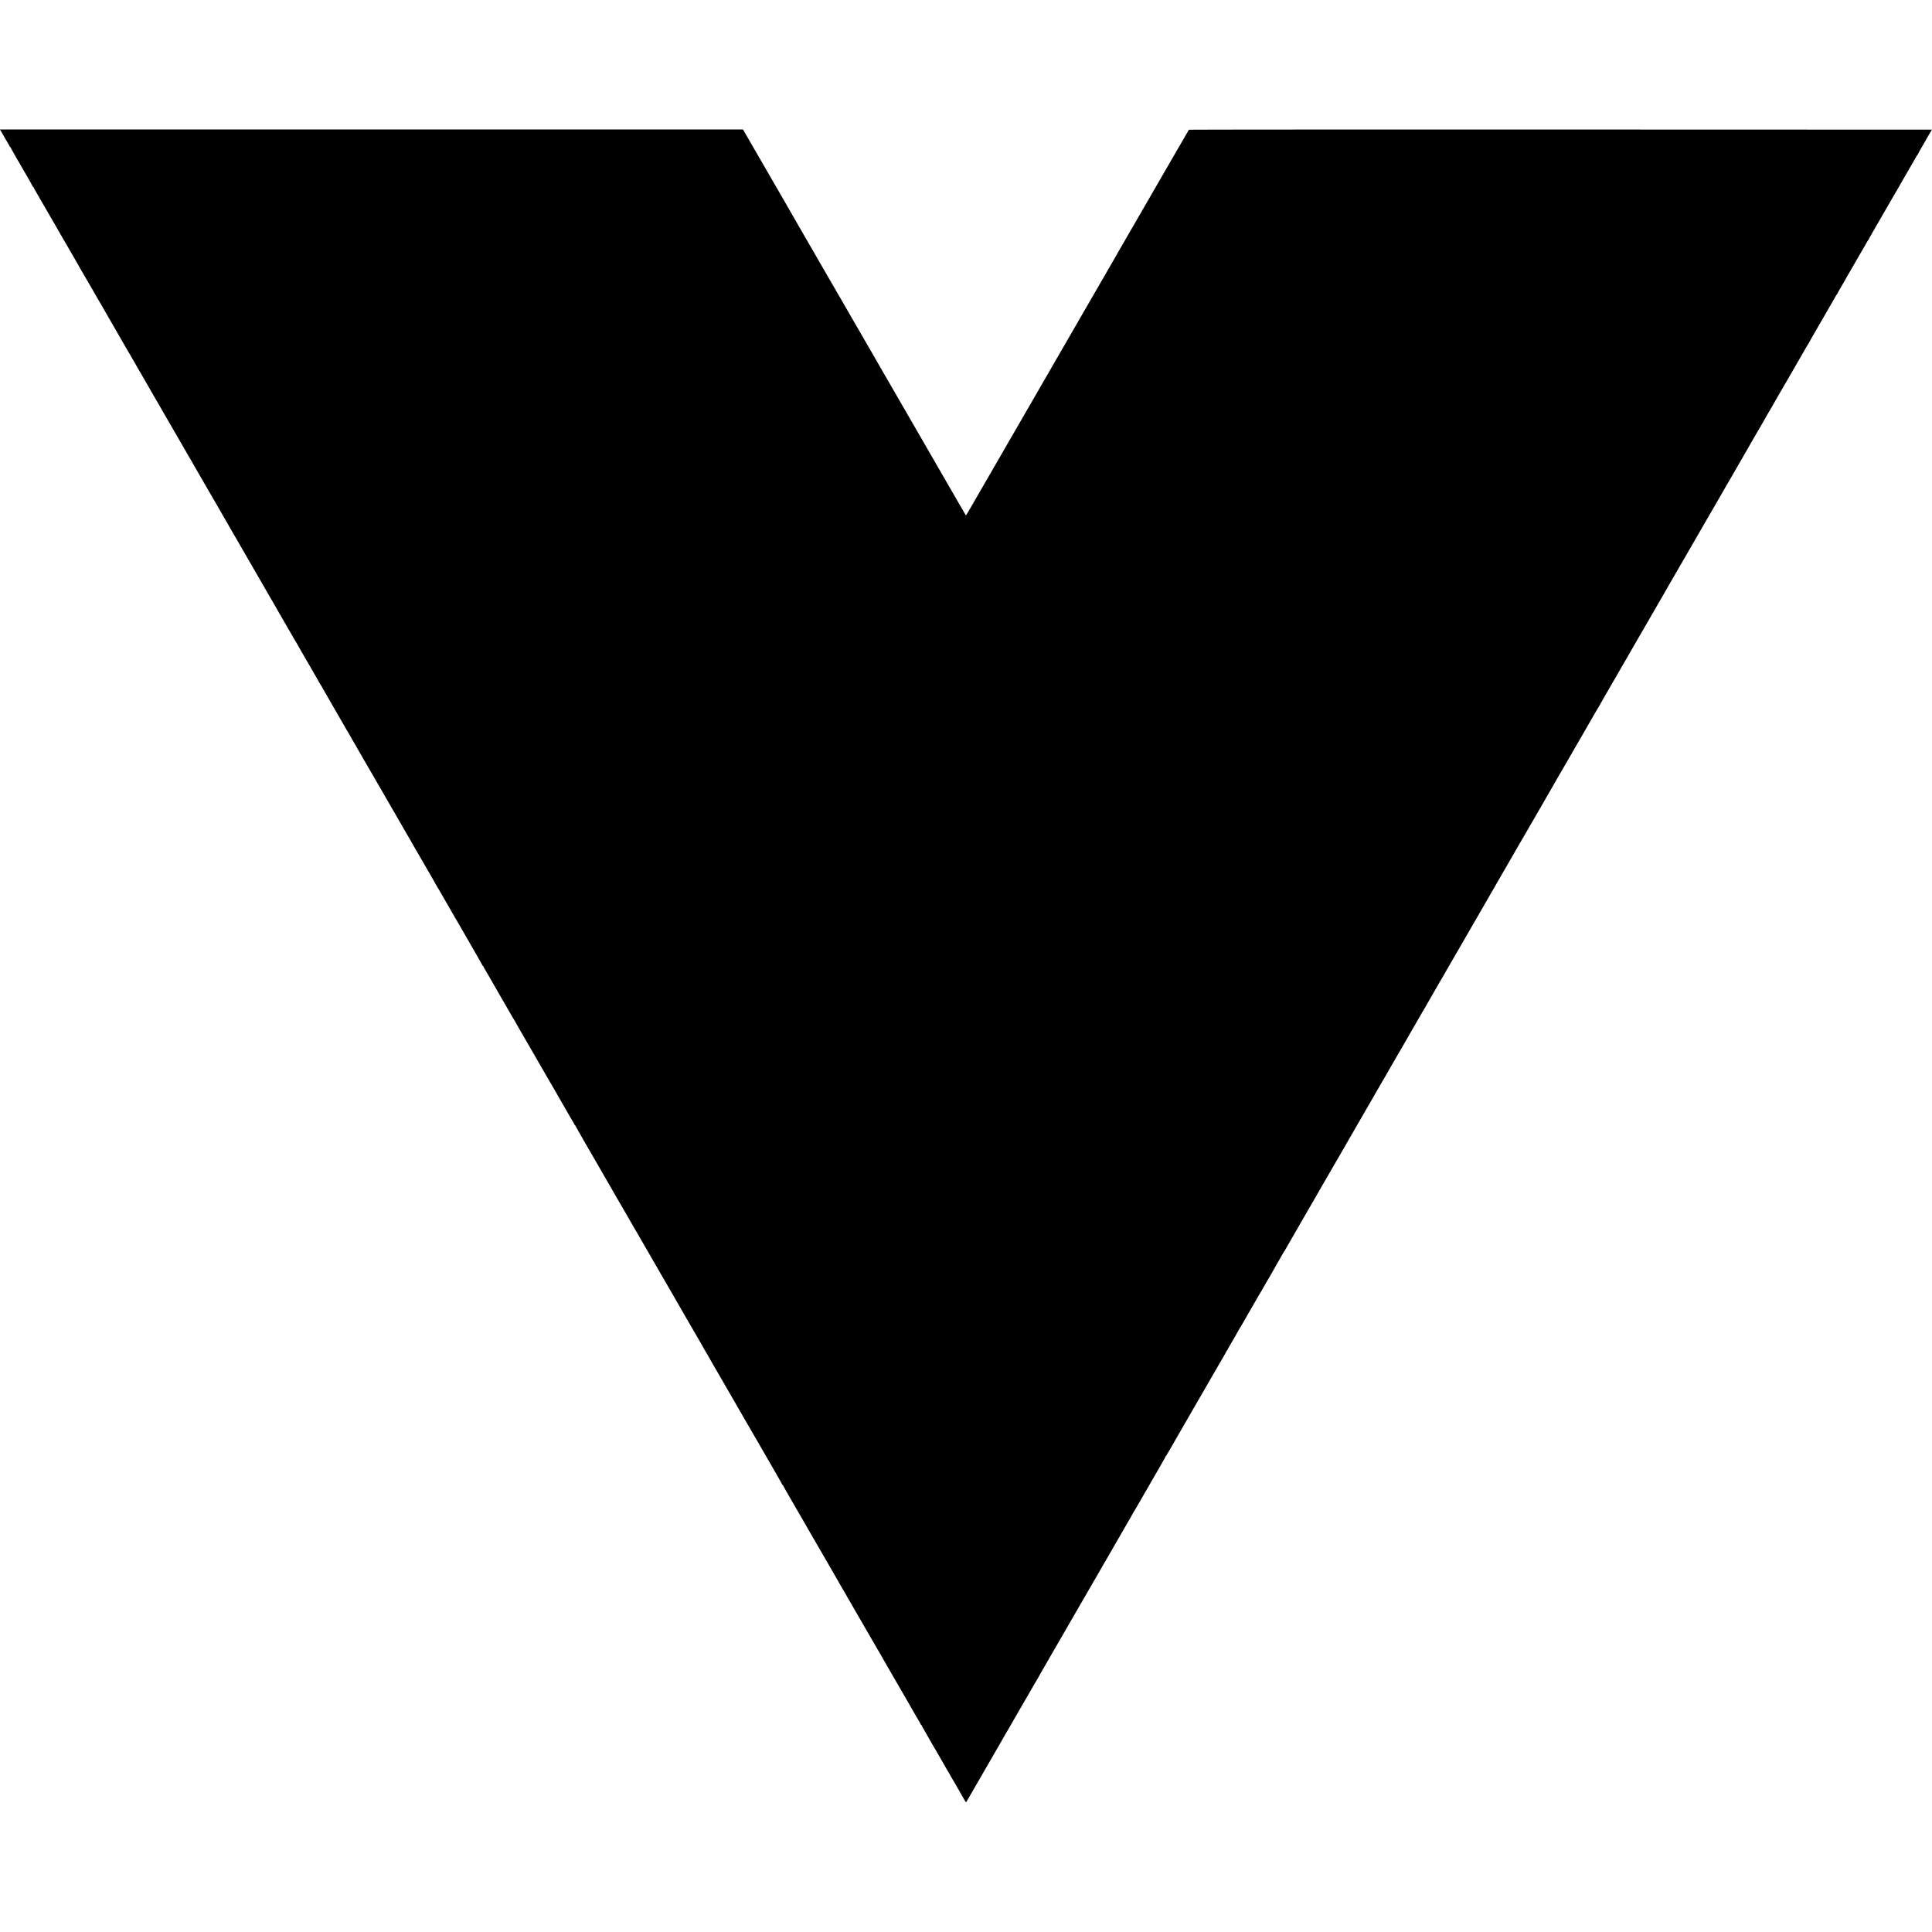
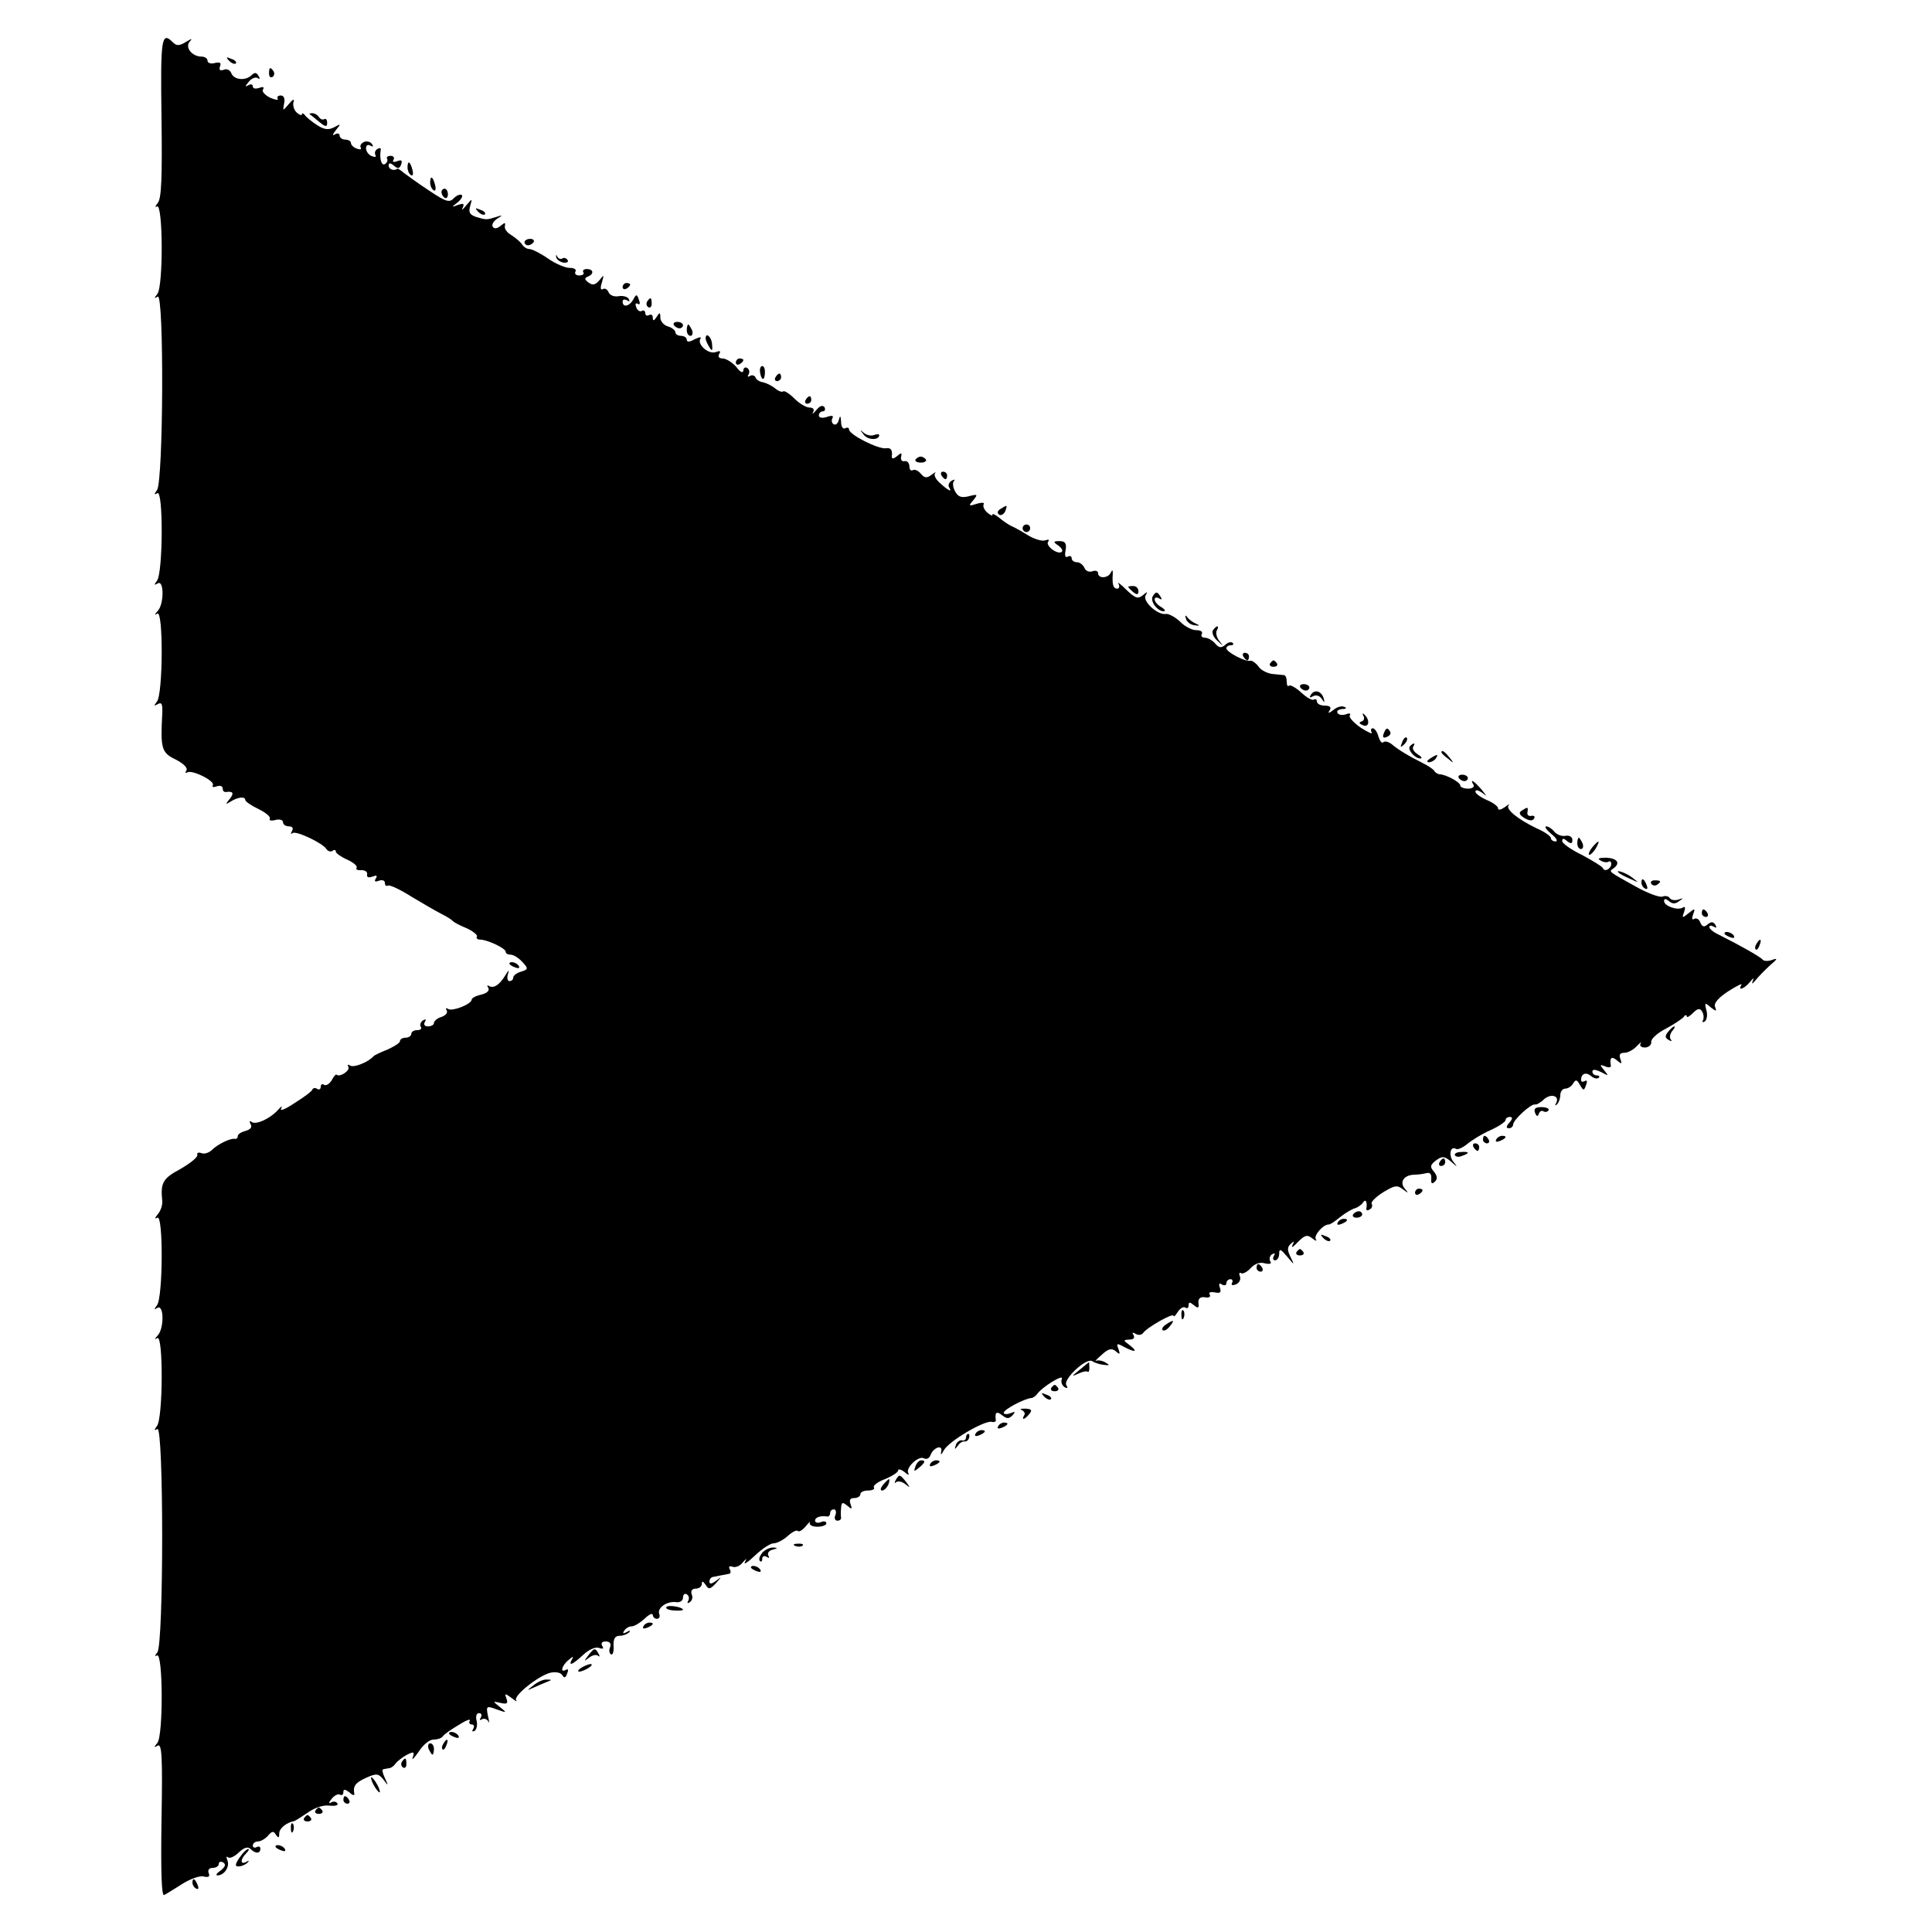
- <svg xmlns="http://www.w3.org/2000/svg" version="1.0" width="16pt" height="16pt" viewBox="0 0 16 16" preserveAspectRatio="xMidYMid meet">
-   <g transform="translate(0,16) scale(0.00032,-0.00032)" fill="#000000" stroke="none">
-     <path d="M18 46618 c45 -75 122 -207 122 -211 0 -2 25 -45 55 -95 30 -50 55 -96 55 -102 0 -5 5 -10 10 -10 6 0 10 -4 10 -9 0 -5 73 -135 161 -288 89 -153 173 -298 187 -323 14 -25 32 -57 41 -72 88 -149 187 -324 189 -335 2 -7 8 -13 13 -13 5 0 9 -4 9 -10 0 -5 46 -89 103 -187 175 -302 490 -846 507 -876 8 -16 20 -36 25 -45 28 -46 290 -498 339 -585 13 -23 74 -129 136 -236 61 -107 123 -215 137 -240 14 -25 29 -50 33 -56 5 -5 23 -37 40 -70 18 -33 38 -67 44 -75 11 -16 21 -33 63 -109 14 -25 29 -50 33 -56 4 -5 21 -35 38 -65 55 -100 261 -455 269 -465 4 -5 14 -21 20 -35 15 -29 41 -75 103 -180 24 -41 52 -88 60 -105 9 -16 57 -100 107 -185 112 -193 362 -626 380 -660 8 -14 23 -38 33 -55 11 -16 23 -37 27 -45 4 -8 26 -46 48 -85 23 -38 53 -90 67 -115 46 -81 64 -113 178 -310 62 -107 121 -210 132 -227 37 -67 56 -99 85 -148 16 -27 32 -57 36 -65 4 -8 15 -27 25 -42 9 -15 53 -89 96 -165 44 -76 177 -307 296 -513 120 -206 268 -463 330 -570 131 -227 117 -203 200 -348 36 -62 73 -125 82 -140 10 -15 21 -34 25 -42 4 -8 20 -37 36 -65 17 -27 38 -65 48 -82 49 -85 64 -111 87 -153 13 -25 28 -49 32 -55 4 -5 78 -134 165 -285 87 -151 166 -288 176 -305 10 -16 26 -43 35 -59 9 -17 125 -217 257 -445 132 -229 253 -441 270 -471 17 -30 45 -79 64 -108 18 -29 33 -54 33 -57 0 -2 20 -37 44 -77 24 -40 123 -212 221 -383 97 -170 190 -330 205 -355 16 -25 39 -65 53 -90 13 -25 81 -144 152 -265 70 -121 137 -238 150 -260 12 -22 37 -65 55 -95 18 -30 43 -73 55 -95 12 -22 48 -85 80 -140 77 -132 163 -280 190 -330 13 -22 71 -123 130 -225 59 -102 116 -199 126 -217 10 -17 29 -50 43 -72 15 -22 26 -43 26 -45 0 -2 27 -50 60 -106 33 -56 60 -103 60 -105 0 -2 55 -98 90 -155 8 -14 182 -316 239 -414 13 -22 45 -79 72 -124 27 -46 49 -86 49 -89 0 -2 14 -24 30 -48 16 -24 30 -46 30 -49 0 -5 74 -135 100 -176 5 -8 24 -42 43 -75 50 -88 58 -101 262 -455 104 -179 199 -345 213 -370 14 -25 28 -49 32 -55 4 -5 17 -26 28 -45 10 -19 62 -109 114 -200 114 -197 133 -230 170 -295 16 -27 33 -57 38 -65 17 -28 96 -165 103 -180 4 -8 16 -28 26 -45 10 -16 77 -131 148 -255 72 -124 181 -313 243 -420 62 -107 121 -209 131 -227 35 -62 323 -560 392 -678 38 -66 83 -145 100 -175 16 -30 33 -59 37 -65 4 -5 17 -27 29 -47 34 -61 56 -100 90 -156 17 -29 31 -55 31 -57 0 -2 17 -32 39 -67 21 -35 134 -229 251 -433 117 -203 235 -407 261 -451 27 -45 49 -85 49 -88 0 -4 8 -19 19 -34 15 -21 200 -341 309 -533 10 -19 33 -58 51 -87 17 -29 31 -54 31 -56 0 -2 25 -44 55 -94 30 -50 55 -95 55 -98 0 -4 6 -15 14 -23 7 -9 27 -41 43 -71 17 -30 170 -297 342 -594 171 -296 311 -542 311 -547 0 -5 5 -9 10 -9 6 0 10 -4 10 -10 0 -5 22 -47 49 -92 27 -46 58 -99 68 -118 24 -43 81 -140 93 -160 5 -8 66 -114 135 -235 69 -121 130 -227 135 -235 12 -21 259 -447 283 -490 10 -19 28 -47 38 -62 11 -14 19 -29 19 -32 0 -3 37 -69 83 -148 99 -170 305 -526 337 -583 13 -22 31 -53 41 -70 11 -16 22 -37 26 -45 7 -14 82 -146 103 -180 14 -24 181 -311 205 -355 13 -22 46 -80 75 -130 29 -49 64 -110 78 -135 14 -25 51 -88 82 -140 31 -52 59 -102 63 -110 4 -8 18 -33 31 -55 205 -353 284 -489 309 -535 17 -30 45 -78 62 -106 18 -28 36 -60 39 -72 4 -12 12 -22 17 -22 5 0 9 -4 9 -10 0 -5 109 -197 241 -427 133 -230 250 -431 259 -448 51 -90 222 -385 280 -485 37 -63 78 -135 92 -160 14 -25 67 -117 118 -205 51 -88 101 -175 111 -193 34 -58 55 -95 149 -257 51 -88 101 -173 110 -190 9 -16 76 -131 147 -255 72 -124 140 -241 151 -260 61 -108 281 -489 355 -615 38 -66 77 -133 87 -150 35 -63 91 -161 100 -175 14 -23 99 -169 128 -220 54 -97 135 -235 142 -245 4 -5 20 -32 35 -60 26 -48 238 -416 276 -480 10 -16 26 -46 37 -65 30 -53 382 -661 403 -695 10 -16 22 -37 26 -45 4 -8 26 -48 50 -88 24 -41 43 -75 43 -77 0 -2 22 -40 50 -85 27 -45 50 -84 50 -86 0 -3 38 -69 83 -147 84 -142 302 -520 340 -587 10 -19 34 -60 52 -90 18 -30 44 -75 57 -100 14 -25 45 -79 70 -120 25 -41 56 -96 70 -121 14 -25 77 -133 138 -240 62 -107 122 -210 132 -229 25 -43 310 -535 337 -581 11 -19 26 -45 34 -59 17 -32 238 -414 266 -460 11 -19 24 -41 28 -49 3 -7 75 -133 160 -278 84 -146 153 -269 153 -274 0 -5 5 -9 10 -9 6 0 10 -4 10 -10 0 -5 82 -150 181 -322 182 -314 201 -346 240 -415 12 -21 80 -139 152 -263 71 -124 141 -245 155 -270 14 -25 28 -49 32 -55 6 -8 145 -248 220 -380 37 -66 209 -362 229 -395 11 -19 24 -42 28 -49 4 -8 67 -118 140 -243 73 -125 133 -230 133 -233 0 -2 15 -28 33 -57 19 -29 47 -78 64 -108 17 -30 53 -93 79 -139 53 -90 82 -141 157 -272 82 -142 115 -199 381 -659 142 -245 268 -463 281 -485 12 -22 71 -125 132 -230 60 -104 172 -298 248 -430 76 -132 146 -253 156 -270 11 -16 22 -36 26 -44 3 -8 30 -54 60 -103 29 -49 53 -91 53 -93 0 -3 18 -34 40 -70 22 -36 40 -67 40 -69 0 -2 37 -66 81 -142 45 -77 98 -168 119 -204 20 -36 47 -81 58 -100 12 -19 27 -47 33 -62 6 -16 15 -28 20 -28 5 0 9 -4 9 -9 0 -6 63 -118 140 -251 77 -133 140 -243 140 -245 0 -2 18 -33 41 -70 22 -37 49 -83 60 -101 10 -19 29 -51 40 -71 25 -45 109 -189 126 -218 7 -11 17 -29 22 -40 6 -11 22 -38 35 -60 14 -22 37 -62 52 -90 14 -27 35 -62 45 -77 11 -14 19 -29 19 -32 0 -3 18 -35 40 -71 22 -36 40 -67 40 -69 0 -2 19 -35 42 -72 23 -38 55 -94 72 -124 26 -47 139 -244 171 -298 6 -9 21 -36 34 -60 28 -48 37 -51 51 -19 6 12 19 36 29 52 10 17 27 46 38 65 11 19 104 181 208 360 103 179 199 345 213 370 14 25 42 74 64 109 21 34 38 65 38 67 0 2 18 33 40 69 22 36 40 67 40 69 0 3 177 310 199 346 16 26 136 234 140 244 2 5 25 44 52 88 27 44 49 81 49 84 0 2 18 34 40 70 22 36 40 67 40 69 0 2 20 36 43 77 35 58 169 289 297 513 9 17 50 86 90 155 40 69 86 150 103 180 16 30 35 62 41 70 6 8 16 24 22 35 35 64 72 129 167 293 59 100 116 199 127 220 11 20 30 53 41 72 43 72 1070 1850 1121 1940 14 25 65 113 113 195 48 83 96 166 107 185 10 19 28 50 38 68 11 18 73 124 137 235 64 111 175 303 246 427 71 124 173 299 225 390 52 91 116 202 143 248 27 45 49 85 49 89 0 4 6 14 14 22 7 9 28 43 46 76 26 47 251 436 378 655 11 19 29 51 40 70 11 19 101 176 201 348 99 172 181 317 181 323 0 5 5 9 10 9 6 0 10 5 10 11 0 6 8 23 18 37 11 15 32 52 49 82 16 30 130 228 253 440 122 212 234 405 248 430 13 25 39 70 57 100 39 65 69 117 130 225 25 44 50 87 55 95 12 19 78 134 220 380 61 107 129 224 150 260 161 277 222 382 246 425 15 28 47 83 71 123 24 41 43 78 43 83 0 5 4 9 8 9 4 0 13 12 19 28 7 15 23 45 36 67 66 110 277 478 277 483 0 3 6 13 14 21 7 9 27 41 43 71 17 30 45 80 63 110 34 57 375 649 394 685 6 11 16 27 22 35 6 8 26 42 44 75 18 33 41 74 51 90 10 17 24 41 32 55 54 97 72 128 88 152 11 14 19 28 19 30 0 3 79 141 175 308 96 167 175 305 175 308 0 3 6 13 14 21 7 9 26 39 41 66 33 60 276 483 338 587 24 40 46 80 50 88 4 8 13 24 20 35 14 23 95 163 125 215 11 19 52 91 92 160 40 69 80 139 90 155 9 17 103 179 207 360 105 182 200 346 211 365 103 181 463 802 489 845 7 11 15 27 19 35 4 8 29 51 55 95 64 110 828 1433 848 1470 9 17 24 41 33 55 9 14 29 48 45 77 15 28 52 93 82 145 30 51 62 107 71 123 17 30 231 398 400 690 51 88 103 179 115 202 12 23 26 48 32 55 6 7 24 38 40 68 17 30 61 107 98 170 37 63 84 144 103 180 19 36 41 72 48 81 8 8 14 18 14 21 0 4 27 51 59 106 32 55 72 124 89 154 16 29 71 125 122 213 51 88 104 180 118 205 13 25 28 50 32 55 4 6 17 26 28 45 11 19 45 80 77 135 31 55 66 116 77 135 11 19 88 152 171 295 401 694 620 1072 650 1125 11 19 87 152 170 295 83 143 158 273 166 288 9 16 21 36 26 45 6 9 31 52 55 96 25 43 54 94 66 115 11 20 95 164 186 321 91 157 173 299 182 315 9 17 26 46 37 65 12 19 66 114 121 210 56 96 108 186 117 200 8 14 24 40 34 59 24 45 383 664 412 713 5 9 17 29 26 45 15 28 120 210 241 419 36 61 68 117 72 125 4 8 12 23 19 34 35 57 245 420 262 453 11 20 35 61 53 90 17 29 32 54 32 56 0 3 28 51 62 108 33 57 70 119 80 138 10 19 23 42 28 50 5 8 32 53 59 100 27 47 149 258 271 470 122 212 234 405 248 430 30 53 62 108 80 135 6 11 15 27 19 35 4 8 85 150 181 315 96 165 187 323 202 350 31 56 116 202 130 225 5 8 25 42 43 75 19 33 92 159 162 280 149 257 157 271 202 350 19 33 38 67 43 75 9 14 228 392 275 475 12 22 55 96 95 165 40 69 80 139 90 155 24 42 202 350 221 383 9 15 27 47 41 72 14 25 75 131 136 236 61 106 121 210 134 232 99 172 271 470 279 482 5 8 23 40 40 70 18 30 81 141 142 245 60 105 121 210 135 235 14 25 71 124 127 220 56 96 143 247 194 335 51 88 96 167 102 175 14 24 180 311 204 355 23 43 340 590 356 615 5 8 50 87 101 175 171 301 517 898 582 1008 25 43 46 81 46 83 0 2 12 23 27 47 14 23 40 67 56 97 16 30 35 62 42 70 7 8 15 22 18 30 4 8 20 38 37 65 16 28 33 57 37 65 6 12 111 196 143 250 5 8 55 95 112 193 57 98 113 195 126 215 12 20 27 46 32 57 6 11 14 27 20 35 5 8 76 130 156 270 80 140 165 287 187 325 23 39 52 90 66 115 13 25 30 52 37 61 8 8 14 18 14 21 0 4 41 77 92 165 50 87 175 302 276 478 101 176 208 360 236 408 28 49 67 117 86 152 19 35 41 70 48 77 6 6 12 15 12 19 0 7 124 224 167 291 12 21 23 40 23 42 0 2 21 40 46 83 26 43 55 92 64 109 54 95 327 568 354 614 19 30 45 75 59 100 71 128 82 145 89 148 4 2 8 8 8 13 0 5 42 82 94 172 311 538 496 858 518 897 14 25 40 70 58 100 18 30 42 71 53 90 10 19 79 139 152 265 73 127 142 246 153 265 10 19 43 76 72 125 29 50 63 108 75 130 65 116 80 140 87 143 4 2 8 8 8 12 0 8 114 212 140 250 6 8 14 24 20 35 5 11 54 97 108 190 l100 170 -9611 3 c-5286 1 -9614 -1 -9618 -5 -5 -6 -419 -719 -619 -1068 -89 -155 -267 -463 -323 -560 -38 -66 -81 -140 -95 -165 -31 -56 -263 -457 -526 -910 -110 -190 -224 -388 -254 -440 -29 -52 -61 -109 -71 -125 -23 -39 -243 -420 -268 -465 -11 -19 -204 -352 -428 -740 -224 -388 -477 -826 -563 -975 -85 -148 -185 -322 -222 -385 -37 -63 -120 -207 -185 -320 -65 -113 -177 -306 -248 -430 -72 -124 -172 -297 -222 -385 -51 -88 -142 -245 -202 -350 -131 -226 -247 -427 -408 -705 -65 -113 -249 -432 -410 -710 -160 -278 -388 -673 -506 -877 -118 -205 -216 -373 -219 -373 -3 0 -52 82 -109 183 -58 100 -144 250 -192 332 -95 164 -402 696 -647 1120 -85 149 -228 396 -317 550 -212 365 -982 1700 -1008 1745 -10 19 -43 76 -72 125 -29 50 -64 110 -77 135 -14 25 -63 110 -110 190 -47 80 -96 165 -110 190 -14 25 -99 171 -188 325 -89 154 -174 300 -188 325 -13 25 -64 113 -112 195 -48 83 -140 242 -205 355 -65 113 -183 317 -263 454 -79 137 -152 264 -163 282 -50 89 -335 583 -354 614 -12 19 -34 58 -50 85 -15 28 -129 226 -253 440 -124 215 -235 408 -247 430 -12 22 -69 121 -127 220 -58 99 -226 389 -373 645 -148 256 -324 561 -392 678 -67 117 -134 232 -147 255 -13 23 -33 59 -46 80 l-22 37 -9615 0 -9615 0 20 -32z" />
+ <svg xmlns="http://www.w3.org/2000/svg" version="1.0" width="512pt" height="512pt" viewBox="0 0 512 512" preserveAspectRatio="xMidYMid meet">
+   <g transform="translate(0,512) scale(0.1,-0.1)" fill="#000000" stroke="none">
+     <path d="M428 4809 c2 -161 0 -215 -10 -227 -7 -9 -8 -13 -2 -9 16 9 17 -212 1 -232 -9 -12 -9 -13 1 -7 17 10 15 -491 -2 -513 -8 -11 -8 -13 1 -8 16 10 15 -212 -1 -232 -8 -11 -8 -13 2 -7 17 10 17 -55 0 -73 -9 -10 -9 -12 -1 -7 16 9 15 -213 -1 -233 -9 -12 -8 -13 2 -7 11 6 13 0 12 -25 -5 -93 -2 -104 36 -122 21 -11 32 -22 28 -29 -4 -6 -3 -8 2 -5 13 8 75 -23 68 -34 -3 -5 2 -6 10 -3 9 3 16 1 16 -5 0 -6 3 -10 8 -10 20 3 23 -3 11 -18 -12 -15 -12 -16 1 -8 20 13 40 15 40 5 0 -4 16 -15 35 -24 20 -10 33 -21 30 -26 -3 -4 4 -6 15 -3 11 3 20 0 20 -6 0 -6 7 -11 16 -11 9 0 12 -5 8 -12 -4 -7 -4 -10 1 -6 8 8 80 -26 90 -42 4 -6 11 -8 16 -5 5 4 9 3 9 -2 0 -4 14 -14 30 -21 17 -8 28 -17 25 -22 -3 -4 3 -7 13 -6 9 0 16 -4 15 -11 -2 -8 4 -10 14 -6 11 4 14 3 9 -5 -5 -8 -2 -10 8 -6 9 3 16 1 16 -6 0 -6 3 -9 8 -7 4 3 32 -10 62 -29 30 -18 66 -39 80 -46 14 -7 27 -15 30 -19 3 -3 19 -12 37 -19 17 -8 29 -18 27 -22 -3 -4 1 -8 8 -8 19 0 68 -23 68 -32 0 -5 6 -8 13 -8 8 0 22 -9 31 -19 17 -18 16 -20 -3 -26 -12 -3 -21 -11 -21 -16 0 -5 -4 -9 -10 -9 -5 0 -7 8 -4 18 4 13 2 12 -7 -3 -16 -26 -31 -35 -43 -28 -5 3 -6 1 -2 -5 4 -7 -3 -14 -19 -18 -14 -3 -25 -9 -25 -13 0 -12 -51 -32 -62 -25 -6 4 -8 2 -4 -4 3 -6 -3 -13 -14 -17 -11 -3 -20 -11 -20 -16 0 -5 -7 -9 -16 -9 -9 0 -12 5 -8 12 4 7 3 8 -5 4 -6 -4 -9 -12 -6 -17 4 -5 -1 -9 -9 -9 -9 0 -16 -4 -16 -10 0 -5 -7 -10 -15 -10 -8 0 -15 -4 -15 -9 0 -5 -15 -14 -32 -22 -18 -7 -35 -15 -38 -18 -14 -16 -52 -31 -62 -25 -6 4 -8 3 -5 -3 6 -10 -23 -29 -31 -21 -2 2 -8 -5 -13 -15 -6 -9 -14 -15 -20 -12 -5 4 -9 1 -9 -5 0 -6 -4 -9 -9 -6 -5 4 -11 3 -13 -1 -1 -5 -23 -21 -47 -36 -24 -16 -40 -23 -36 -15 4 8 1 7 -7 -2 -21 -24 -58 -41 -70 -34 -7 5 -8 3 -4 -5 5 -8 0 -14 -13 -18 -12 -3 -21 -9 -21 -14 0 -5 -3 -8 -8 -7 -11 2 -45 -14 -61 -30 -7 -7 -20 -11 -27 -8 -8 3 -13 1 -11 -5 1 -6 -19 -22 -45 -37 -47 -25 -53 -37 -48 -85 1 -10 -4 -26 -12 -35 -8 -10 -9 -13 -1 -9 16 10 15 -212 -1 -232 -8 -11 -8 -13 1 -7 18 10 18 -55 1 -73 -9 -10 -9 -12 -1 -7 16 9 15 -213 -1 -233 -8 -11 -8 -13 1 -8 17 10 17 -571 0 -592 -7 -8 -7 -12 -1 -8 16 9 17 -212 1 -232 -10 -12 -9 -13 1 -7 11 6 13 -30 10 -197 -2 -135 0 -203 7 -199 6 3 27 16 49 30 21 13 46 22 56 19 13 -3 17 0 13 9 -3 8 1 14 11 14 9 0 16 5 16 11 0 5 5 7 12 3 7 -5 5 -11 -7 -21 -11 -7 -14 -13 -9 -13 18 0 33 22 27 39 -4 9 -3 13 1 9 5 -4 18 2 29 13 14 13 24 16 31 9 13 -13 26 -13 26 1 0 5 -4 7 -10 4 -5 -3 -10 -1 -10 4 0 6 6 11 14 11 7 0 19 7 26 15 11 13 15 13 21 3 7 -10 9 -9 9 3 0 14 19 29 40 33 3 1 19 11 35 22 18 13 41 21 58 19 15 -2 25 1 21 6 -3 5 -11 6 -17 2 -7 -4 -6 0 2 10 7 9 17 14 22 11 5 -3 9 0 9 7 0 8 4 8 16 -1 8 -8 14 -9 13 -4 -4 21 3 30 32 43 27 12 32 11 45 -5 14 -18 14 -18 4 4 -6 12 -8 23 -5 23 3 1 10 2 15 3 6 0 14 6 18 12 4 6 17 16 29 23 20 10 22 9 17 -6 -4 -10 3 -3 15 14 12 19 29 33 40 33 11 0 22 4 25 9 3 5 22 18 42 30 19 12 32 17 29 11 -3 -5 -1 -10 5 -10 6 0 8 -5 4 -12 -4 -6 -3 -8 4 -5 5 4 8 16 5 27 -3 12 0 20 6 20 7 0 9 -5 5 -12 -4 -6 -3 -8 4 -4 5 3 13 0 16 -6 3 -7 3 -1 -1 15 -5 26 -4 27 23 17 28 -10 28 -9 9 6 -20 16 -20 16 2 11 17 -4 20 -1 15 12 -5 14 -4 14 14 1 10 -8 16 -11 12 -6 -9 11 57 64 90 73 14 3 27 1 32 -6 5 -9 9 -8 13 4 4 9 3 13 -3 10 -17 -10 -11 12 7 26 11 10 14 10 9 2 -11 -20 1 -15 29 11 16 15 33 22 42 19 11 -4 14 -2 9 5 -4 7 -1 12 9 12 11 0 15 -5 12 -15 -4 -8 -2 -17 2 -19 5 -3 8 7 7 22 -1 19 4 27 16 27 9 0 20 4 25 9 5 5 2 6 -6 1 -9 -5 -12 -4 -7 3 4 7 13 12 20 12 7 0 22 9 34 20 12 12 22 16 22 10 0 -5 5 -10 11 -10 6 0 9 6 6 13 -6 16 21 35 46 31 9 -1 17 4 17 12 0 9 5 12 10 9 6 -4 7 -11 4 -17 -4 -7 -2 -8 4 -4 6 4 9 13 5 21 -3 9 1 15 11 15 9 0 16 6 16 13 0 8 3 7 10 -3 8 -13 12 -12 27 4 16 18 16 19 1 7 -12 -9 -18 -10 -18 -2 0 6 5 12 10 12 6 1 15 3 20 4 6 1 15 3 21 4 5 0 7 6 3 12 -4 7 -1 10 7 7 8 -3 20 2 27 11 11 12 12 13 6 1 -4 -8 8 0 26 17 19 18 41 33 50 33 9 0 26 9 37 19 12 11 24 17 27 14 3 -4 13 2 22 13 8 10 13 14 10 9 -2 -6 6 -11 20 -11 13 0 24 4 24 9 0 5 -7 7 -15 3 -8 -3 -15 -1 -15 4 0 9 14 14 33 11 4 0 7 4 7 9 0 6 4 10 10 10 5 0 7 -7 4 -15 -4 -8 -1 -15 5 -15 6 0 10 3 10 8 -1 4 -1 15 0 26 1 15 4 16 16 6 13 -11 14 -10 9 4 -4 11 -1 16 10 16 9 0 16 5 16 10 0 6 9 10 21 10 11 0 18 4 15 8 -3 5 10 15 29 22 19 8 35 18 35 23 0 5 8 3 17 -4 9 -8 14 -9 10 -3 -8 14 28 48 42 39 6 -3 14 0 17 9 8 21 34 29 28 8 -2 -9 1 -7 7 4 12 24 107 80 127 76 7 -2 12 1 11 5 -3 20 2 24 16 13 13 -10 18 -11 28 -1 9 10 8 11 -5 6 -10 -4 -18 -3 -18 1 0 9 56 38 73 39 4 0 11 5 15 10 14 20 72 55 66 41 -3 -8 0 -17 7 -22 8 -4 10 -3 5 5 -10 15 52 73 68 64 6 -4 20 -9 31 -10 16 -2 17 -1 5 6 -8 5 -19 7 -25 5 -5 -3 1 4 14 15 18 17 27 19 38 10 11 -10 12 -8 7 6 -6 15 -4 16 14 6 30 -16 39 -14 16 4 -18 13 -18 14 -1 15 11 0 15 4 11 12 -5 7 -3 8 6 3 7 -4 15 -3 19 2 10 15 81 55 81 46 0 -4 5 0 11 10 6 9 14 15 20 12 5 -4 9 -1 9 6 0 9 3 9 14 0 11 -9 14 -8 12 6 -1 12 5 17 18 15 10 -2 15 1 12 7 -4 6 2 8 13 6 15 -3 18 0 14 12 -4 11 -2 14 5 9 7 -4 12 -2 12 3 0 6 5 11 11 11 5 0 7 -4 4 -10 -3 -6 1 -7 10 -4 9 4 14 13 11 21 -3 8 -2 12 3 9 4 -3 16 3 25 13 11 12 25 17 38 13 14 -3 19 -1 14 6 -3 6 -1 14 5 18 8 4 9 3 5 -4 -4 -7 -2 -12 3 -12 6 0 11 8 11 18 0 14 4 12 21 -8 20 -24 20 -24 9 -1 -9 18 -9 26 1 35 9 8 10 8 4 -4 -4 -8 2 -5 14 8 19 19 25 21 39 10 9 -7 13 -8 9 -2 -6 10 20 40 35 39 3 0 17 9 30 20 14 11 31 21 39 23 7 2 17 9 21 15 7 11 12 2 9 -16 -1 -5 3 -6 9 -2 6 3 8 10 5 15 -3 4 11 18 30 30 31 19 38 20 53 8 15 -11 16 -11 4 3 -14 18 0 36 28 36 8 0 22 2 30 4 10 3 14 -3 13 -15 -1 -13 2 -15 10 -7 7 7 6 15 -3 26 -11 13 -10 18 6 30 16 12 22 11 39 -3 18 -16 19 -16 6 0 -13 17 -7 43 8 33 5 -2 18 4 29 13 12 10 39 27 62 37 22 10 40 22 40 27 0 4 5 8 11 8 8 0 8 -5 -1 -15 -9 -10 -9 -15 -1 -15 6 0 11 5 11 10 0 12 48 56 58 53 4 -1 15 5 24 14 18 16 42 9 32 -10 -4 -7 -3 -8 2 -4 5 5 9 16 9 25 0 9 6 17 13 17 7 0 17 6 21 14 7 11 10 10 18 -4 9 -16 11 -16 16 -1 4 10 3 15 -3 11 -6 -3 -10 -2 -10 3 0 17 13 22 27 10 7 -6 16 -8 20 -4 3 3 1 6 -5 6 -7 0 -12 5 -12 10 0 7 8 6 23 -1 20 -11 21 -11 8 5 -12 14 -12 16 3 10 9 -4 16 -3 15 2 -4 21 2 26 16 14 13 -11 14 -10 9 4 -4 11 -1 16 11 16 9 0 24 8 33 18 10 10 14 13 10 7 -4 -6 1 -11 11 -11 10 0 18 7 17 15 -1 8 17 24 39 35 22 12 43 26 47 31 4 6 8 6 8 2 0 -5 7 -1 16 8 13 13 19 14 25 4 4 -7 5 -17 2 -23 -3 -5 -1 -6 5 -3 5 4 8 17 4 30 -5 20 -4 21 11 8 15 -12 17 -12 12 1 -4 9 9 24 35 41 22 14 38 22 35 17 -11 -17 7 -11 22 7 10 12 12 13 8 3 -4 -9 -1 -8 8 3 8 10 25 27 38 39 20 17 21 20 5 14 -11 -4 -22 -3 -25 1 -5 7 -62 39 -118 67 -13 6 -23 15 -23 19 0 5 5 5 12 1 7 -4 8 -3 4 5 -6 9 -11 9 -21 1 -9 -8 -14 -6 -19 5 -3 9 -10 13 -16 10 -6 -4 -7 1 -3 12 6 16 5 17 -12 3 -17 -14 -18 -13 -12 3 4 11 3 16 -3 12 -14 -9 -50 4 -50 17 0 7 4 7 13 0 9 -8 17 -8 27 0 12 8 12 9 -2 4 -10 -3 -20 -1 -23 4 -3 5 -12 7 -19 4 -8 -3 -40 9 -72 27 -72 40 -71 39 -59 47 20 14 12 27 -17 29 -20 0 -26 -2 -17 -7 7 -5 17 -6 21 -4 4 3 8 1 8 -5 0 -13 -17 -23 -22 -12 -1 4 -27 20 -55 35 -29 14 -53 31 -53 37 0 8 4 8 13 0 10 -8 14 -7 14 3 0 8 -8 13 -18 11 -10 -2 -23 3 -30 11 -6 8 -16 14 -21 14 -6 0 0 -9 13 -20 13 -10 18 -19 12 -20 -7 0 -13 4 -13 9 0 5 -17 17 -38 26 -50 24 -83 51 -74 61 4 5 -1 2 -10 -5 -10 -7 -18 -9 -18 -3 0 5 -13 15 -30 22 -16 7 -30 17 -30 22 0 6 8 4 18 -3 14 -11 13 -10 -2 9 -20 23 -32 30 -21 12 3 -5 -3 -10 -14 -10 -12 0 -21 4 -21 8 0 9 -37 29 -54 30 -5 0 -12 4 -15 9 -3 5 -17 14 -31 21 -38 19 -66 36 -82 50 -8 6 -18 9 -22 5 -4 -4 -9 3 -13 15 -3 12 -10 22 -15 22 -5 0 -6 -5 -3 -11 4 -6 -9 0 -28 12 -19 13 -33 28 -30 33 4 5 -1 7 -10 3 -9 -3 -19 -2 -22 3 -4 6 2 10 12 11 11 0 13 3 5 6 -7 3 -20 -1 -29 -9 -12 -9 -15 -9 -9 0 5 8 0 12 -13 12 -12 0 -21 5 -21 11 0 5 -4 8 -8 5 -5 -3 -20 6 -34 19 -14 13 -29 21 -32 18 -3 -4 -6 1 -6 10 0 10 -3 17 -7 18 -5 0 -19 2 -32 3 -13 2 -30 10 -36 20 -7 9 -17 16 -21 15 -13 -4 -64 23 -64 33 0 4 5 8 12 8 6 0 8 3 5 6 -4 4 -13 2 -20 -5 -11 -9 -17 -8 -27 4 -7 8 -19 15 -27 15 -8 0 -11 5 -8 10 3 6 -3 10 -15 10 -11 0 -31 10 -43 23 -13 12 -30 21 -37 20 -22 -4 -63 34 -54 49 6 11 5 11 -8 0 -13 -10 -20 -7 -43 15 -16 16 -25 22 -21 16 4 -7 2 -13 -3 -13 -11 0 -14 11 -12 40 0 10 -1 11 -5 3 -7 -16 -34 -17 -34 -2 0 6 -7 8 -15 5 -9 -3 -18 1 -21 9 -4 8 -12 15 -20 15 -8 0 -14 5 -14 11 0 5 -5 7 -10 4 -7 -4 -9 2 -6 17 3 18 -1 24 -16 24 -17 0 -18 -2 -3 -12 9 -7 13 -14 8 -17 -12 -7 -44 18 -35 28 4 5 0 6 -8 3 -8 -3 -28 3 -45 13 -16 10 -37 22 -45 25 -8 4 -23 14 -32 22 -10 8 -18 12 -18 8 0 -4 -6 -1 -14 6 -8 7 -12 17 -9 22 3 4 -5 5 -18 1 -22 -7 -23 -6 -10 9 13 16 12 17 -11 11 -20 -5 -29 -2 -37 13 -6 11 -7 23 -3 27 4 5 1 5 -6 1 -7 -4 -10 -12 -7 -17 9 -14 0 -11 -23 10 -12 10 -18 22 -14 27 4 4 0 3 -9 -4 -13 -10 -19 -9 -29 3 -7 8 -16 12 -21 9 -5 -3 -9 2 -9 10 0 9 -6 15 -12 14 -7 -2 -12 3 -10 11 3 12 0 12 -11 2 -12 -9 -15 -8 -13 6 0 12 -5 17 -16 15 -20 -3 -98 36 -98 50 0 5 -5 6 -10 3 -6 -3 -11 4 -11 17 -1 17 -3 18 -6 5 -2 -9 -9 -15 -14 -11 -5 3 -6 10 -3 16 4 6 -1 8 -15 3 -12 -4 -21 -2 -21 4 0 6 5 11 11 11 5 0 7 5 4 11 -5 6 -12 4 -22 -8 -8 -10 -12 -12 -8 -5 4 7 0 12 -10 12 -9 0 -27 11 -40 24 -13 13 -26 21 -29 19 -3 -3 -13 0 -22 8 -9 7 -23 14 -32 16 -9 1 -18 7 -20 13 -2 5 -9 7 -14 4 -6 -4 -8 -2 -4 4 3 6 2 13 -4 17 -5 3 -10 0 -10 -7 -1 -8 -9 -4 -19 10 -11 12 -27 22 -36 22 -10 0 -13 5 -9 12 5 8 2 9 -9 5 -19 -7 -50 20 -41 35 4 6 -2 5 -15 -1 -14 -8 -21 -8 -21 -1 0 5 -7 10 -15 10 -8 0 -15 4 -15 9 0 5 -9 13 -20 16 -11 3 -20 14 -20 23 0 15 -2 15 -10 2 -7 -11 -10 -11 -10 -2 0 7 -4 10 -10 7 -5 -3 -10 -1 -10 5 0 6 -4 9 -9 6 -5 -3 -12 1 -15 10 -3 8 -2 12 4 9 6 -4 7 1 3 11 -5 15 -7 15 -15 0 -10 -18 -28 -22 -28 -5 0 5 5 7 12 3 6 -4 8 -3 4 4 -3 6 -16 9 -27 7 -11 -2 -22 2 -26 10 -3 8 -10 12 -15 9 -6 -4 -8 2 -3 17 6 22 6 22 -6 7 -11 -13 -18 -15 -29 -7 -11 8 -12 12 -2 16 17 7 15 20 -3 20 -8 0 -12 -4 -9 -9 3 -4 -2 -8 -11 -8 -9 0 -13 5 -10 10 3 6 -3 10 -15 10 -12 0 -38 11 -58 25 -20 14 -42 25 -49 25 -7 0 -16 6 -20 13 -4 6 -17 17 -28 24 -11 6 -19 17 -17 24 2 10 0 10 -12 0 -9 -7 -16 -8 -20 -2 -4 5 2 15 11 21 16 10 16 11 -2 5 -26 -8 -26 -8 -53 0 -17 6 -21 12 -16 29 6 21 6 21 -11 1 -9 -11 -13 -14 -9 -6 5 11 3 13 -12 8 -18 -7 -18 -6 -2 6 10 8 15 17 12 20 -4 3 -13 0 -21 -8 -12 -13 -21 -10 -66 20 -29 19 -59 41 -67 47 -8 7 -16 12 -17 11 -8 -7 -23 -2 -23 8 0 8 4 8 14 0 10 -9 15 -8 19 3 4 11 1 13 -10 9 -10 -4 -14 -2 -10 4 3 5 0 10 -8 10 -8 0 -12 -4 -9 -8 2 -4 0 -10 -6 -14 -9 -5 -15 15 -11 38 1 5 -3 6 -9 2 -6 -3 -8 -11 -5 -16 3 -5 -1 -6 -9 -3 -9 3 -16 13 -16 21 0 8 5 11 12 7 7 -4 8 -3 4 4 -4 6 -13 9 -21 6 -8 -4 -12 -10 -9 -15 3 -5 -2 -6 -10 -3 -9 3 -16 10 -16 15 0 5 -7 9 -15 9 -8 0 -15 5 -15 11 0 5 -6 7 -12 3 -8 -5 -7 0 2 11 14 17 14 18 -4 8 -15 -8 -26 -7 -45 5 -14 9 -29 21 -33 27 -4 5 -8 6 -8 2 0 -4 -6 -2 -14 5 -7 7 -11 20 -8 28 3 9 -2 7 -12 -5 -17 -20 -17 -20 -13 1 3 13 -1 21 -9 21 -7 0 -11 -4 -8 -9 3 -4 -6 -3 -20 3 -14 7 -23 17 -19 22 4 6 0 8 -10 4 -10 -3 -17 -2 -17 4 0 6 -6 7 -12 3 -9 -5 -9 -3 1 9 7 9 18 14 24 10 6 -4 7 -1 2 6 -5 9 -10 10 -18 2 -16 -16 -47 -13 -54 5 -3 8 -12 13 -20 9 -10 -3 -13 -1 -10 9 4 10 0 12 -14 9 -10 -3 -19 0 -19 6 0 6 -7 11 -16 11 -25 0 -45 25 -31 40 8 9 5 8 -10 -1 -18 -11 -25 -11 -35 -1 -30 30 -33 11 -30 -199z" />
+     <path d="M607 4959 c7 -7 15 -10 18 -7 3 3 -2 9 -12 12 -14 6 -15 5 -6 -5z" />
+     <path d="M713 4925 c0 -8 4 -12 9 -9 5 3 6 10 3 15 -9 13 -12 11 -12 -6z" />
+     <path d="M821 4817 c2 -1 13 -10 25 -20 17 -14 21 -14 21 -2 0 8 -4 12 -8 9 -4 -2 -10 0 -14 6 -3 5 -11 10 -17 10 -6 0 -9 -1 -7 -3z" />
+     <path d="M1080 4676 c0 -8 4 -17 9 -20 5 -4 7 3 4 14 -6 23 -13 26 -13 6z" />
+     <path d="M1140 4636 c0 -8 4 -17 9 -20 5 -4 7 3 4 14 -6 23 -13 26 -13 6z" />
+     <path d="M1170 4611 c0 -6 4 -12 8 -15 5 -3 9 1 9 9 0 8 -4 15 -9 15 -4 0 -8 -4 -8 -9z" />
+     <path d="M1267 4559 c7 -7 15 -10 18 -7 3 3 -2 9 -12 12 -14 6 -15 5 -6 -5z" />
+     <path d="M1390 4478 c0 -4 4 -8 9 -8 6 0 12 4 15 8 3 5 -1 9 -9 9 -8 0 -15 -4 -15 -9z" />
+     <path d="M1474 4439 c1 -7 10 -13 19 -15 9 -1 15 2 11 7 -3 5 -9 7 -14 4 -4 -3 -11 0 -13 5 -3 6 -4 5 -3 -1z" />
+     <path d="M1650 4359 c0 -5 5 -7 10 -4 6 3 10 8 10 11 0 2 -4 4 -10 4 -5 0 -10 -5 -10 -11z" />
+     <path d="M1715 4321 c-3 -5 -2 -12 3 -15 5 -3 9 1 9 9 0 17 -3 19 -12 6z" />
+     <path d="M1786 4258 c3 -4 9 -8 15 -8 5 0 9 4 9 8 0 5 -7 9 -15 9 -8 0 -12 -4 -9 -9z" />
+     <path d="M1820 4245 c0 -8 4 -15 10 -15 5 0 7 7 4 15 -4 8 -8 15 -10 15 -2 0 -4 -7 -4 -15z" />
+     <path d="M1870 4223 c0 -5 5 -15 10 -23 7 -12 9 -10 7 8 -1 19 -17 33 -17 15z" />
+     <path d="M1950 4159 c0 -5 5 -7 10 -4 6 3 10 8 10 11 0 2 -4 4 -10 4 -5 0 -10 -5 -10 -11z" />
+     <path d="M2014 4135 c3 -23 12 -26 13 -5 1 11 -2 20 -7 20 -4 0 -7 -7 -6 -15z" />
+     <path d="M2055 4120 c-3 -5 -1 -10 4 -10 6 0 11 5 11 10 0 6 -2 10 -4 10 -3 0 -8 -4 -11 -10z" />
+     <path d="M2135 4060 c-3 -5 -1 -10 4 -10 6 0 11 5 11 10 0 6 -2 10 -4 10 -3 0 -8 -4 -11 -10z" />
+     <path d="M2289 3968 c11 -15 41 -15 41 -1 0 3 -6 3 -14 0 -7 -3 -20 0 -27 6 -11 10 -11 9 0 -5z" />
+     <path d="M2426 3902 c-2 -4 4 -8 14 -8 10 0 16 4 14 8 -3 4 -9 8 -14 8 -5 0 -11 -4 -14 -8z" />
+     <path d="M2495 3860 c3 -5 8 -10 11 -10 2 0 4 5 4 10 0 6 -5 10 -11 10 -5 0 -7 -4 -4 -10z" />
+     <path d="M2651 3771 c-8 -5 -9 -11 -3 -15 5 -3 12 1 16 9 6 17 6 18 -13 6z" />
+     <path d="M2710 3720 c0 -5 5 -10 10 -10 6 0 10 5 10 10 0 6 -4 10 -10 10 -5 0 -10 -4 -10 -10z" />
+     <path d="M2990 3565 c0 -2 6 -8 13 -14 10 -8 14 -7 14 2 0 8 -6 14 -14 14 -7 0 -13 -1 -13 -2z" />
+     <path d="M3055 3540 c-8 -13 12 -40 29 -40 6 0 3 5 -6 11 -10 5 -18 15 -18 20 0 6 5 7 12 3 7 -4 8 -3 4 4 -9 15 -13 15 -21 2z" />
+     <path d="M3143 3480 c2 -8 12 -16 23 -17 13 -2 15 -1 4 4 -8 3 -19 11 -23 17 -6 7 -7 6 -4 -4z" />
+     <path d="M3214 3449 c-3 -6 2 -18 12 -27 17 -16 17 -16 5 0 -7 9 -10 22 -6 28 3 5 4 10 1 10 -3 0 -8 -5 -12 -11z" />
+     <path d="M3295 3380 c3 -5 8 -10 11 -10 2 0 4 5 4 10 0 6 -5 10 -11 10 -5 0 -7 -4 -4 -10z" />
+     <path d="M3366 3362 c-3 -5 1 -9 9 -9 8 0 12 4 9 9 -3 4 -7 8 -9 8 -2 0 -6 -4 -9 -8z" />
+     <path d="M3446 3298 c3 -4 9 -8 15 -8 5 0 9 4 9 8 0 5 -7 9 -15 9 -8 0 -12 -4 -9 -9z" />
+     <path d="M3474 3279 c-5 -8 -3 -9 6 -4 7 4 16 2 22 -6 8 -12 9 -12 6 0 -6 20 -24 25 -34 10z" />
+     <path d="M3613 3223 c4 -6 2 -13 -5 -15 -8 -3 -6 -6 4 -10 17 -7 19 15 3 29 -4 4 -5 3 -2 -4z" />
+     <path d="M3667 3176 c-4 -10 -1 -13 8 -9 8 3 12 9 9 14 -7 12 -11 11 -17 -5z" />
+     <path d="M3716 3153 c-6 -14 -5 -15 5 -6 7 7 10 15 7 18 -3 3 -9 -2 -12 -12z" />
+     <path d="M3737 3143 c-9 -8 12 -33 27 -33 6 0 3 5 -7 11 -9 6 -15 14 -12 20 7 10 2 12 -8 2z" />
+     <path d="M3820 3126 c0 -2 8 -10 18 -17 15 -13 16 -12 3 4 -13 16 -21 21 -21 13z" />
+     <path d="M3790 3110 c-9 -6 -10 -10 -3 -10 6 0 15 5 18 10 8 12 4 12 -15 0z" />
+     <path d="M3866 3058 c3 -4 9 -8 15 -8 5 0 9 4 9 8 0 5 -7 9 -15 9 -8 0 -12 -4 -9 -9z" />
+     <path d="M4033 2972 c-9 -6 -7 -11 7 -20 12 -7 21 -8 25 -2 4 6 1 9 -7 8 -7 -2 -12 3 -10 10 2 14 1 14 -15 4z" />
+     <path d="M4180 2885 c0 -8 4 -15 10 -15 5 0 7 7 4 15 -4 8 -8 15 -10 15 -2 0 -4 -7 -4 -15z" />
+     <path d="M4220 2875 c-7 -9 -11 -17 -9 -20 3 -2 10 5 17 15 14 24 10 26 -8 5z" />
+     <path d="M4291 2806 c2 -2 15 -9 29 -15 24 -11 24 -11 6 3 -16 13 -49 24 -35 12z" />
+     <path d="M4350 2781 c0 -6 4 -13 10 -16 6 -3 7 1 4 9 -7 18 -14 21 -14 7z" />
+     <path d="M4376 2778 c3 -5 10 -6 15 -3 13 9 11 12 -6 12 -8 0 -12 -4 -9 -9z" />
+     <path d="M4510 2700 c0 -5 5 -10 11 -10 5 0 7 5 4 10 -3 6 -8 10 -11 10 -2 0 -4 -4 -4 -10z" />
+     <path d="M4570 2646 c0 -2 7 -7 16 -10 8 -3 12 -2 9 4 -6 10 -25 14 -25 6z" />
+     <path d="M4655 2619 c-4 -6 -5 -12 -2 -15 2 -3 7 2 10 11 7 17 1 20 -8 4z" />
+     <path d="M1350 2566 c0 -2 7 -7 16 -10 8 -3 12 -2 9 4 -6 10 -25 14 -25 6z" />
+     <path d="M4421 2386 c-9 -11 -9 -16 1 -22 7 -4 10 -4 6 1 -4 4 -3 14 3 22 6 7 9 13 6 13 -2 0 -10 -6 -16 -14z" />
+     <path d="M4068 2171 c4 -10 7 -11 10 -3 2 7 8 10 12 7 5 -3 11 -2 14 3 2 4 -6 8 -19 8 -16 0 -21 -4 -17 -15z" />
+     <path d="M3930 2100 c0 -5 5 -10 11 -10 5 0 7 5 4 10 -3 6 -8 10 -11 10 -2 0 -4 -4 -4 -10z" />
+     <path d="M3965 2100 c-3 -6 1 -7 9 -4 18 7 21 14 7 14 -6 0 -13 -4 -16 -10z" />
+     <path d="M3905 2080 c3 -5 8 -10 11 -10 2 0 4 5 4 10 0 6 -5 10 -11 10 -5 0 -7 -4 -4 -10z" />
+     <path d="M3856 2058 c3 -4 11 -5 19 -1 21 7 19 12 -4 10 -11 0 -18 -5 -15 -9z" />
+     <path d="M3815 2040 c-3 -5 -1 -10 4 -10 6 0 11 5 11 10 0 6 -2 10 -4 10 -3 0 -8 -4 -11 -10z" />
+     <path d="M3750 1959 c0 -5 5 -7 10 -4 6 3 10 8 10 11 0 2 -4 4 -10 4 -5 0 -10 -5 -10 -11z" />
+     <path d="M3586 1902 c-3 -5 1 -9 9 -9 8 0 15 4 15 9 0 4 -4 8 -9 8 -6 0 -12 -4 -15 -8z" />
+     <path d="M3545 1880 c-3 -6 1 -7 9 -4 18 7 21 14 7 14 -6 0 -13 -4 -16 -10z" />
+     <path d="M3507 1839 c7 -7 15 -10 18 -7 3 3 -2 9 -12 12 -14 6 -15 5 -6 -5z" />
+     <path d="M3436 1802 c-3 -5 1 -9 9 -9 8 0 12 4 9 9 -3 4 -7 8 -9 8 -2 0 -6 -4 -9 -8z" />
+     <path d="M3330 1760 c0 -5 5 -10 11 -10 5 0 7 5 4 10 -3 6 -8 10 -11 10 -2 0 -4 -4 -4 -10z" />
+     <path d="M3131 1634 c0 -11 3 -14 6 -6 3 7 2 16 -1 19 -3 4 -6 -2 -5 -13z" />
+     <path d="M3090 1610 c-8 -5 -12 -12 -9 -15 4 -3 12 1 19 10 14 17 11 19 -10 5z" />
+     <path d="M2860 1489 c-20 -16 -21 -18 -4 -10 12 6 23 8 26 6 3 -3 5 2 5 10 0 8 -1 15 -1 15 -1 0 -12 -10 -26 -21z" />
+     <path d="M2786 1442 c-3 -5 1 -9 9 -9 8 0 12 4 9 9 -3 4 -7 8 -9 8 -2 0 -6 -4 -9 -8z" />
+     <path d="M2767 1419 c7 -7 15 -10 18 -7 3 3 -2 9 -12 12 -14 6 -15 5 -6 -5z" />
+     <path d="M2708 1383 c6 -3 10 -9 6 -14 -8 -14 2 -11 14 4 8 10 6 13 -11 14 -12 0 -16 -1 -9 -4z" />
+     <path d="M2645 1340 c-3 -6 1 -7 9 -4 18 7 21 14 7 14 -6 0 -13 -4 -16 -10z" />
+     <path d="M2585 1320 c-3 -6 1 -7 9 -4 18 7 21 14 7 14 -6 0 -13 -4 -16 -10z" />
+     <path d="M2560 1310 c0 -5 -5 -9 -11 -7 -6 1 -14 -5 -16 -13 -4 -12 -3 -12 5 -2 5 8 13 13 18 12 5 -1 10 3 12 9 2 6 1 11 -2 11 -3 0 -6 -4 -6 -10z" />
+     <path d="M2426 1234 c-5 -14 -4 -15 9 -4 17 14 19 20 6 20 -5 0 -12 -7 -15 -16z" />
+     <path d="M2465 1240 c-3 -6 1 -7 9 -4 18 7 21 14 7 14 -6 0 -13 -4 -16 -10z" />
+     <path d="M2374 1198 c-4 -7 -4 -10 1 -6 4 4 15 2 24 -5 14 -11 14 -10 2 6 -16 20 -18 21 -27 5z" />
+     <path d="M2340 1185 c-7 -9 -8 -15 -2 -15 5 0 12 7 16 15 3 8 4 15 2 15 -2 0 -9 -7 -16 -15z" />
+     <path d="M2108 1023 c7 -3 16 -2 19 1 4 3 -2 6 -13 5 -11 0 -14 -3 -6 -6z" />
+     <path d="M2020 1005 c-7 -9 -10 -18 -6 -22 3 -3 6 -1 6 6 0 7 5 9 12 5 6 -4 8 -3 4 4 -3 6 2 13 11 15 15 4 15 5 2 6 -9 0 -22 -6 -29 -14z" />
+     <path d="M1990 966 c0 -2 7 -7 16 -10 8 -3 12 -2 9 4 -6 10 -25 14 -25 6z" />
+     <path d="M1766 861 c-3 -4 6 -8 20 -9 13 -1 24 0 24 2 0 7 -40 14 -44 7z" />
+     <path d="M1705 810 c-3 -6 1 -7 9 -4 18 7 21 14 7 14 -6 0 -13 -4 -16 -10z" />
+     <path d="M1559 733 c-12 -16 -12 -17 2 -6 9 7 20 9 24 5 5 -4 5 -1 1 6 -9 16 -11 15 -27 -5z" />
+     <path d="M1540 700 c-8 -5 -10 -10 -5 -10 6 0 17 5 25 10 8 5 11 10 5 10 -5 0 -17 -5 -25 -10z" />
+     <path d="M1414 654 c-19 -15 -19 -15 1 -6 11 5 27 12 35 15 13 5 13 6 -1 6 -8 1 -24 -6 -35 -15z" />
+     <path d="M1190 526 c0 -2 7 -7 16 -10 8 -3 12 -2 9 4 -6 10 -25 14 -25 6z" />
+     <path d="M1175 499 c-4 -6 -5 -12 -2 -15 2 -3 7 2 10 11 7 17 1 20 -8 4z" />
+     <path d="M1136 485 c4 -8 8 -15 10 -15 2 0 4 7 4 15 0 8 -4 15 -10 15 -5 0 -7 -7 -4 -15z" />
+     <path d="M1065 451 c-3 -5 -2 -12 3 -15 5 -3 9 1 9 9 0 17 -3 19 -12 6z" />
+     <path d="M990 390 c6 -11 13 -20 16 -20 2 0 0 9 -6 20 -6 11 -13 20 -16 20 -2 0 0 -9 6 -20z" />
+     <path d="M910 350 c0 -5 5 -10 11 -10 5 0 7 5 4 10 -3 6 -8 10 -11 10 -2 0 -4 -4 -4 -10z" />
+     <path d="M836 322 c-3 -5 1 -9 9 -9 8 0 12 4 9 9 -3 4 -7 8 -9 8 -2 0 -6 -4 -9 -8z" />
+     <path d="M806 302 c-3 -5 1 -9 9 -9 8 0 12 4 9 9 -3 4 -7 8 -9 8 -2 0 -6 -4 -9 -8z" />
+     <path d="M771 274 c0 -11 3 -14 6 -6 3 7 2 16 -1 19 -3 4 -6 -2 -5 -13z" />
+     <path d="M730 226 c0 -2 7 -7 16 -10 8 -3 12 -2 9 4 -6 10 -25 14 -25 6z" />
+     <path d="M643 208 c-21 -27 -23 -36 -8 -34 8 1 18 6 22 11 4 4 2 5 -4 1 -16 -9 -17 6 -1 22 7 7 9 12 6 12 -3 0 -10 -6 -15 -12z" />
+     <path d="M510 131 c0 -6 4 -13 10 -16 6 -3 7 1 4 9 -7 18 -14 21 -14 7z" />
  </g>
</svg>
